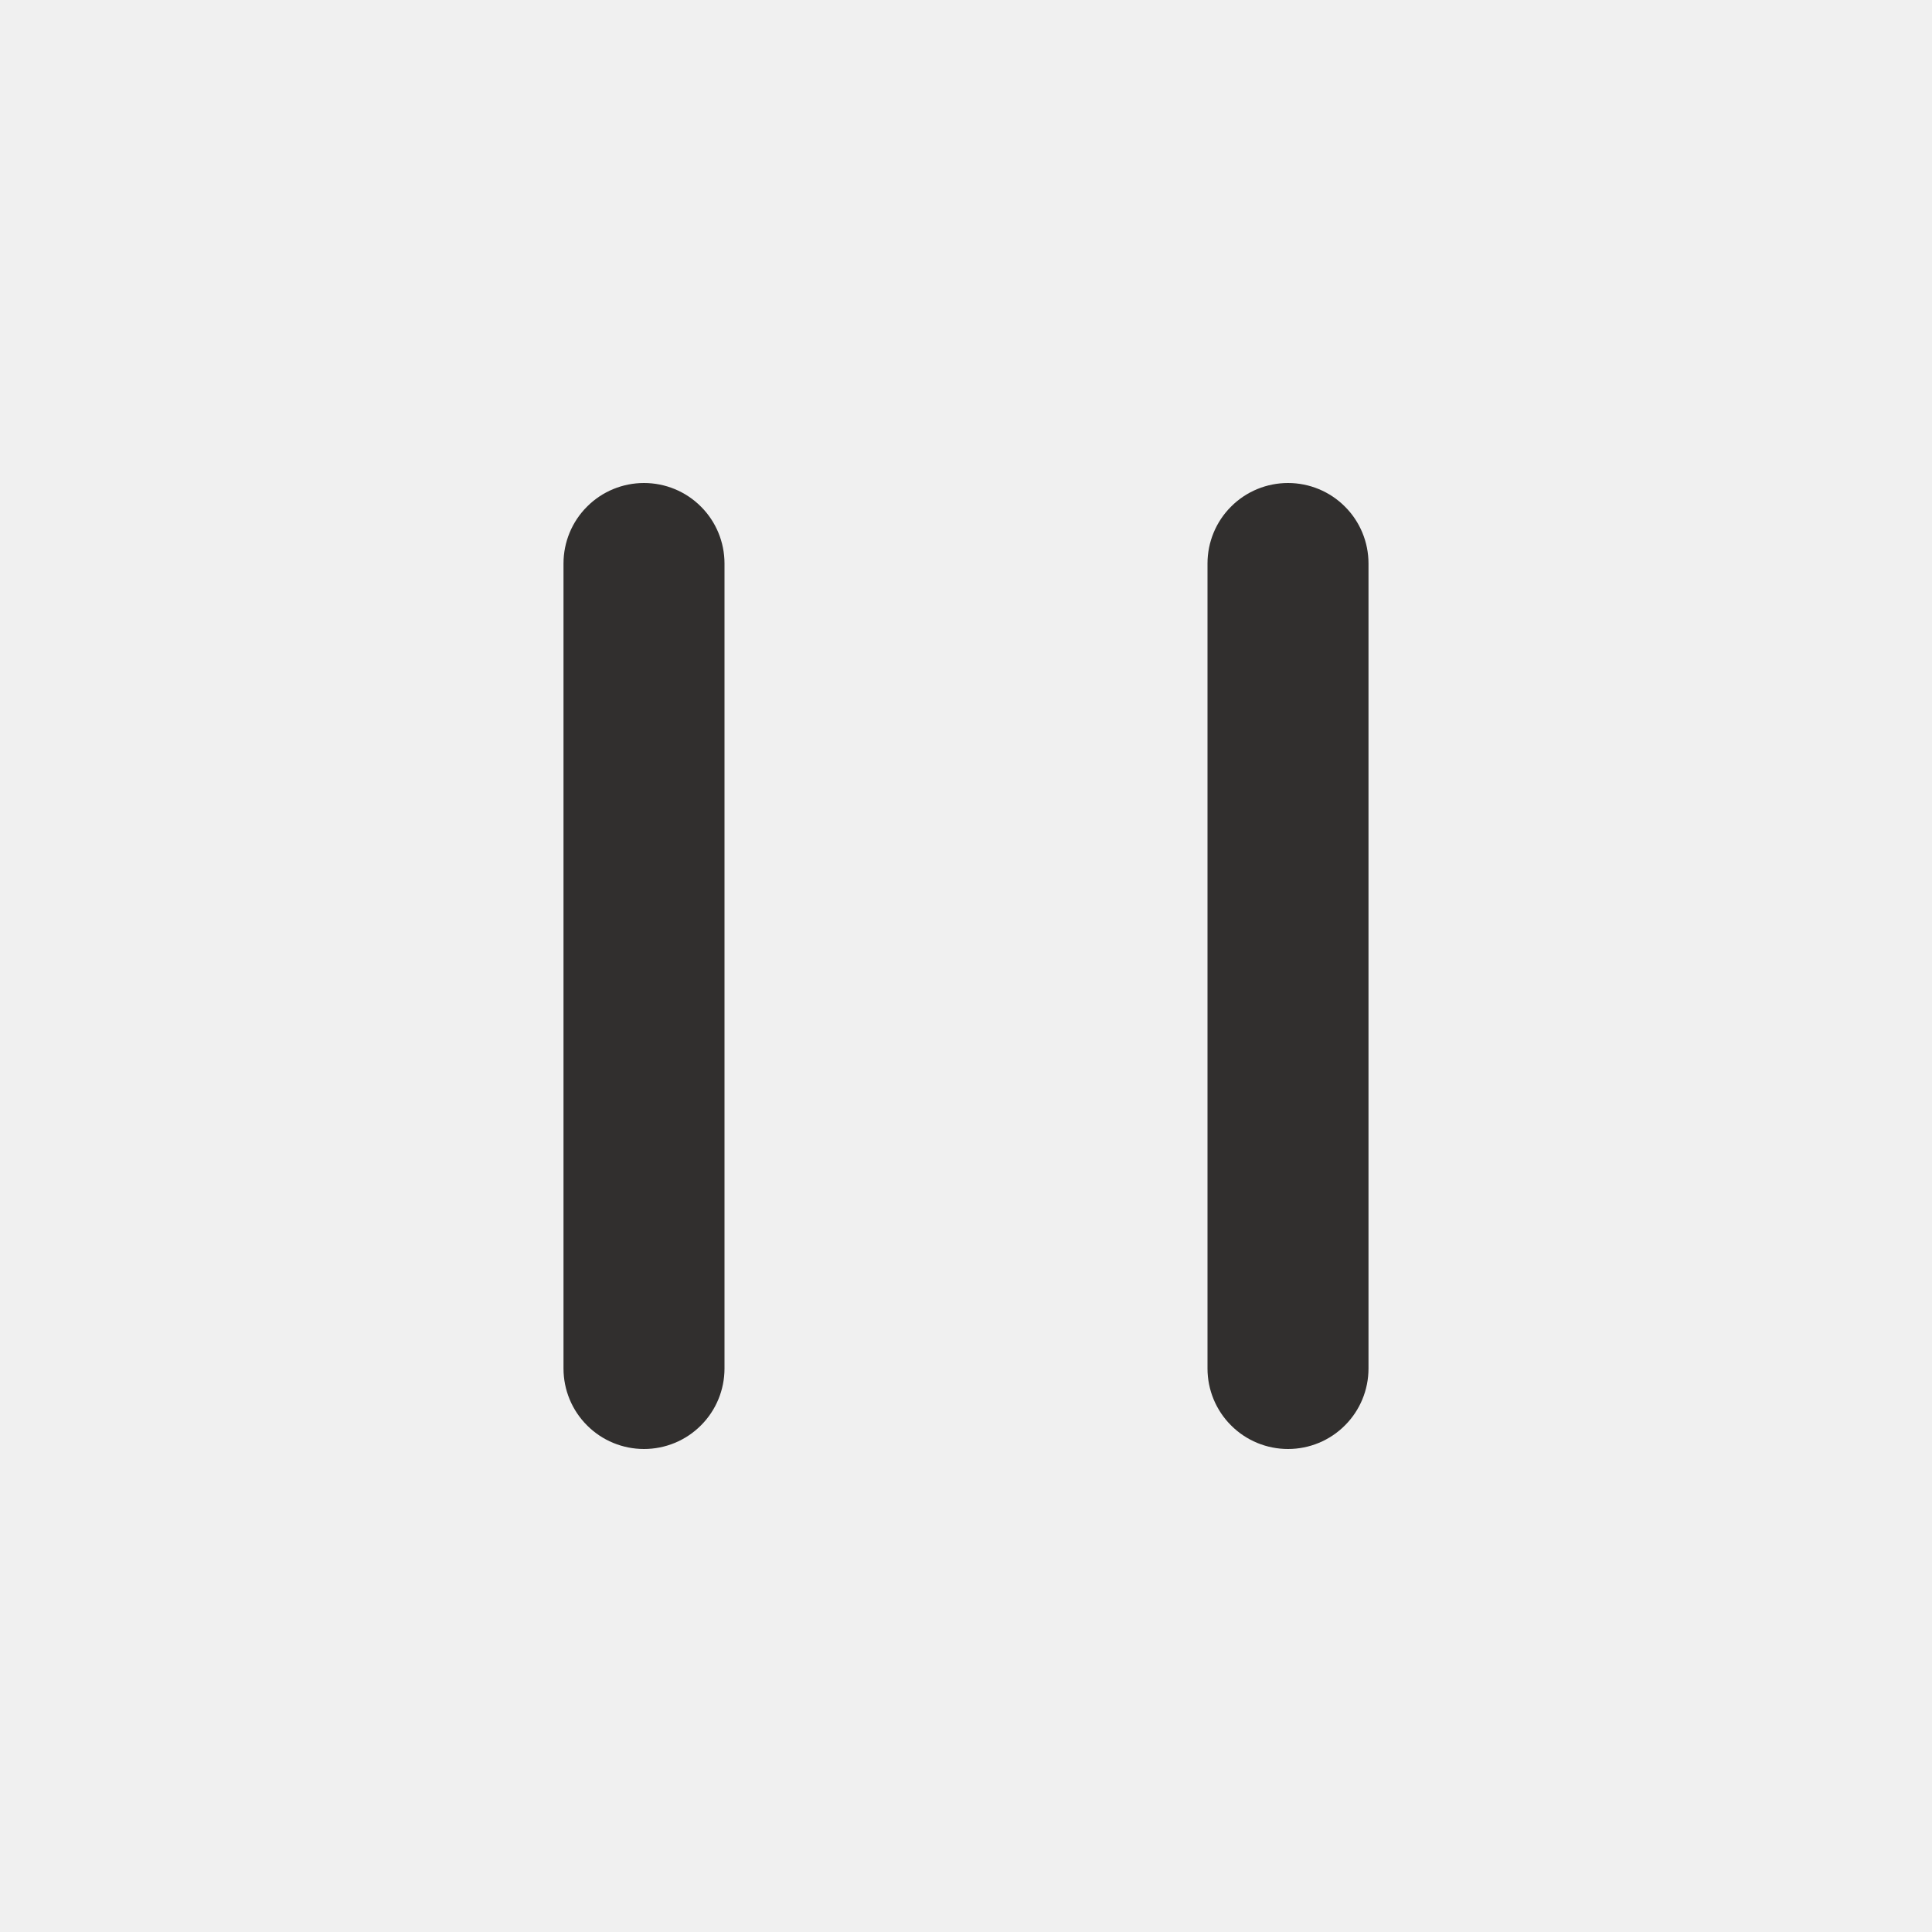
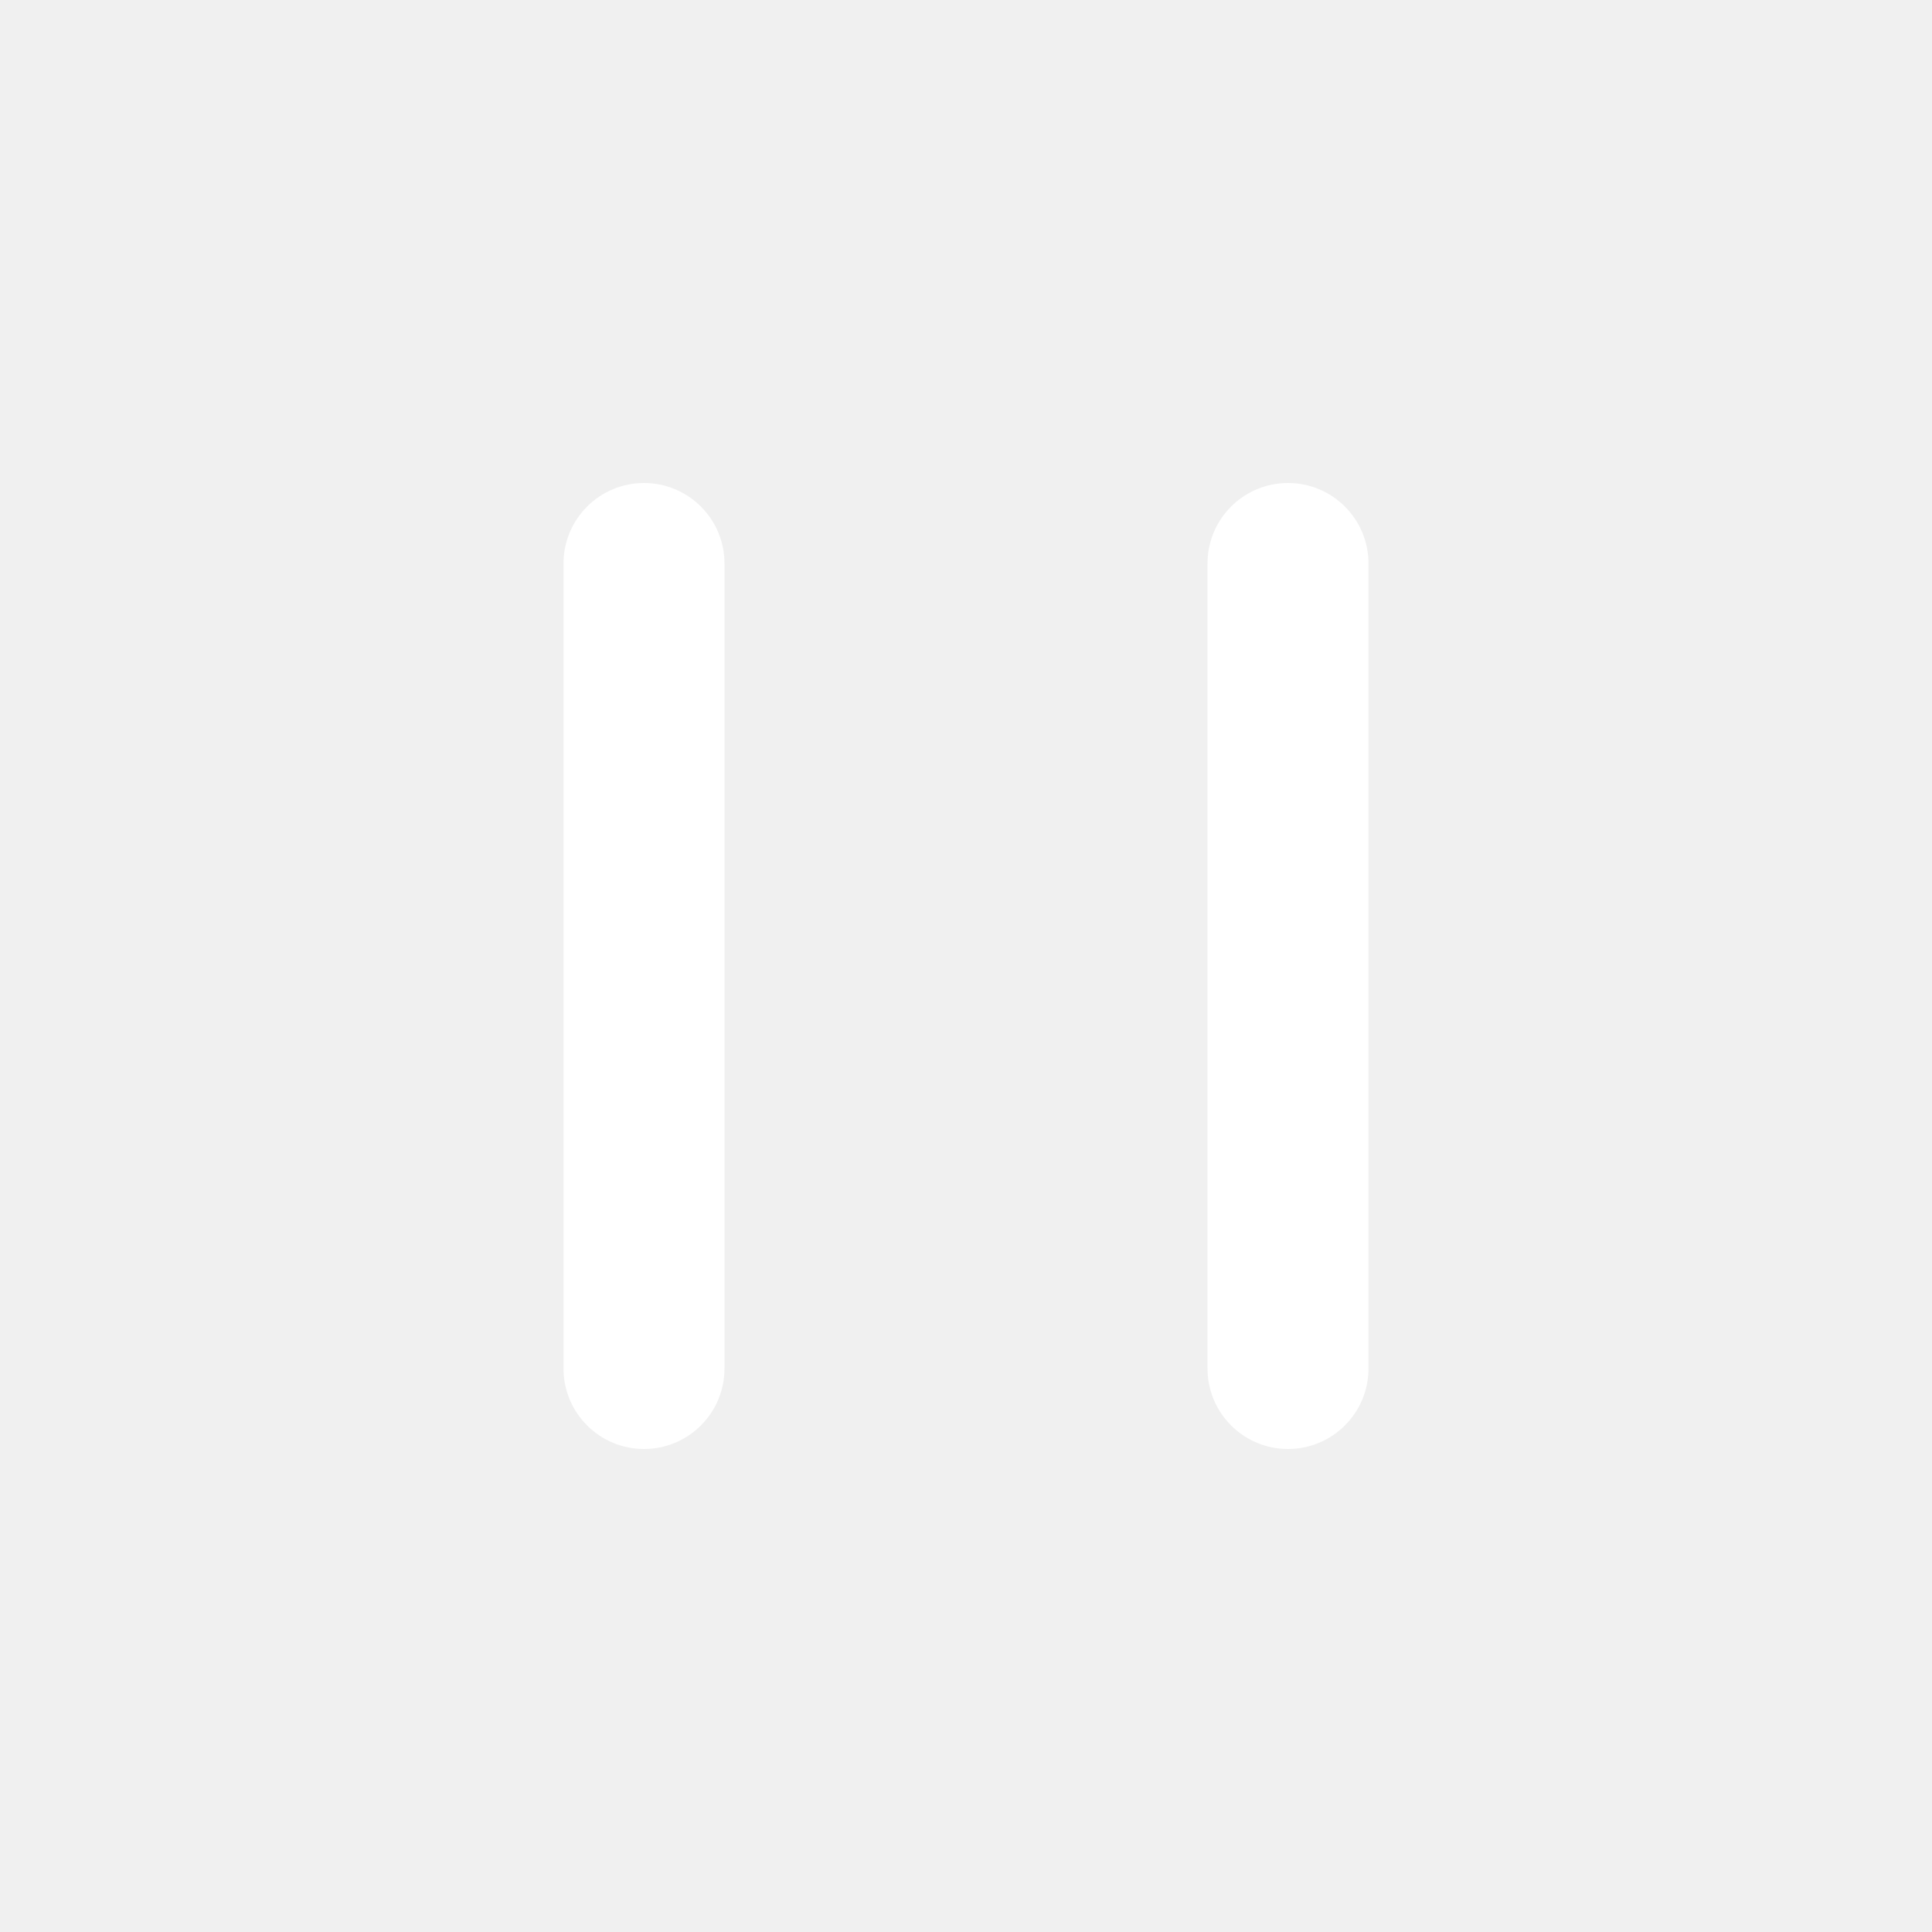
<svg xmlns="http://www.w3.org/2000/svg" width="24" height="24" viewBox="0 0 24 24" fill="none">
  <g clip-path="url(#clip0_24_5820)">
-     <path d="M15 7C15 6.735 15.105 6.48 15.293 6.293C15.48 6.105 15.735 6 16 6C16.265 6 16.52 6.105 16.707 6.293C16.895 6.48 17 6.735 17 7V17C17 17.265 16.895 17.52 16.707 17.707C16.52 17.895 16.265 18 16 18C15.735 18 15.48 17.895 15.293 17.707C15.105 17.52 15 17.265 15 17V7ZM7 7C7 6.735 7.105 6.48 7.293 6.293C7.48 6.105 7.735 6 8 6C8.265 6 8.52 6.105 8.707 6.293C8.895 6.48 9 6.735 9 7V17C9 17.265 8.895 17.52 8.707 17.707C8.52 17.895 8.265 18 8 18C7.735 18 7.48 17.895 7.293 17.707C7.105 17.52 7 17.265 7 17V7Z" fill="#312F2E" />
+     <path d="M15 7C15 6.735 15.105 6.48 15.293 6.293C15.48 6.105 15.735 6 16 6C16.265 6 16.52 6.105 16.707 6.293C16.895 6.48 17 6.735 17 7V17C17 17.265 16.895 17.52 16.707 17.707C16.52 17.895 16.265 18 16 18C15.735 18 15.48 17.895 15.293 17.707C15.105 17.52 15 17.265 15 17V7ZM7 7C7 6.735 7.105 6.48 7.293 6.293C7.48 6.105 7.735 6 8 6C8.265 6 8.52 6.105 8.707 6.293C8.895 6.48 9 6.735 9 7V17C9 17.265 8.895 17.52 8.707 17.707C8.52 17.895 8.265 18 8 18C7.735 18 7.48 17.895 7.293 17.707C7.105 17.52 7 17.265 7 17V7Z" fill="#ffffff" />
  </g>
  <defs>
    <clipPath id="clip0_24_5820">
      <rect width="24" height="24" fill="white" />
    </clipPath>
  </defs>
</svg>
